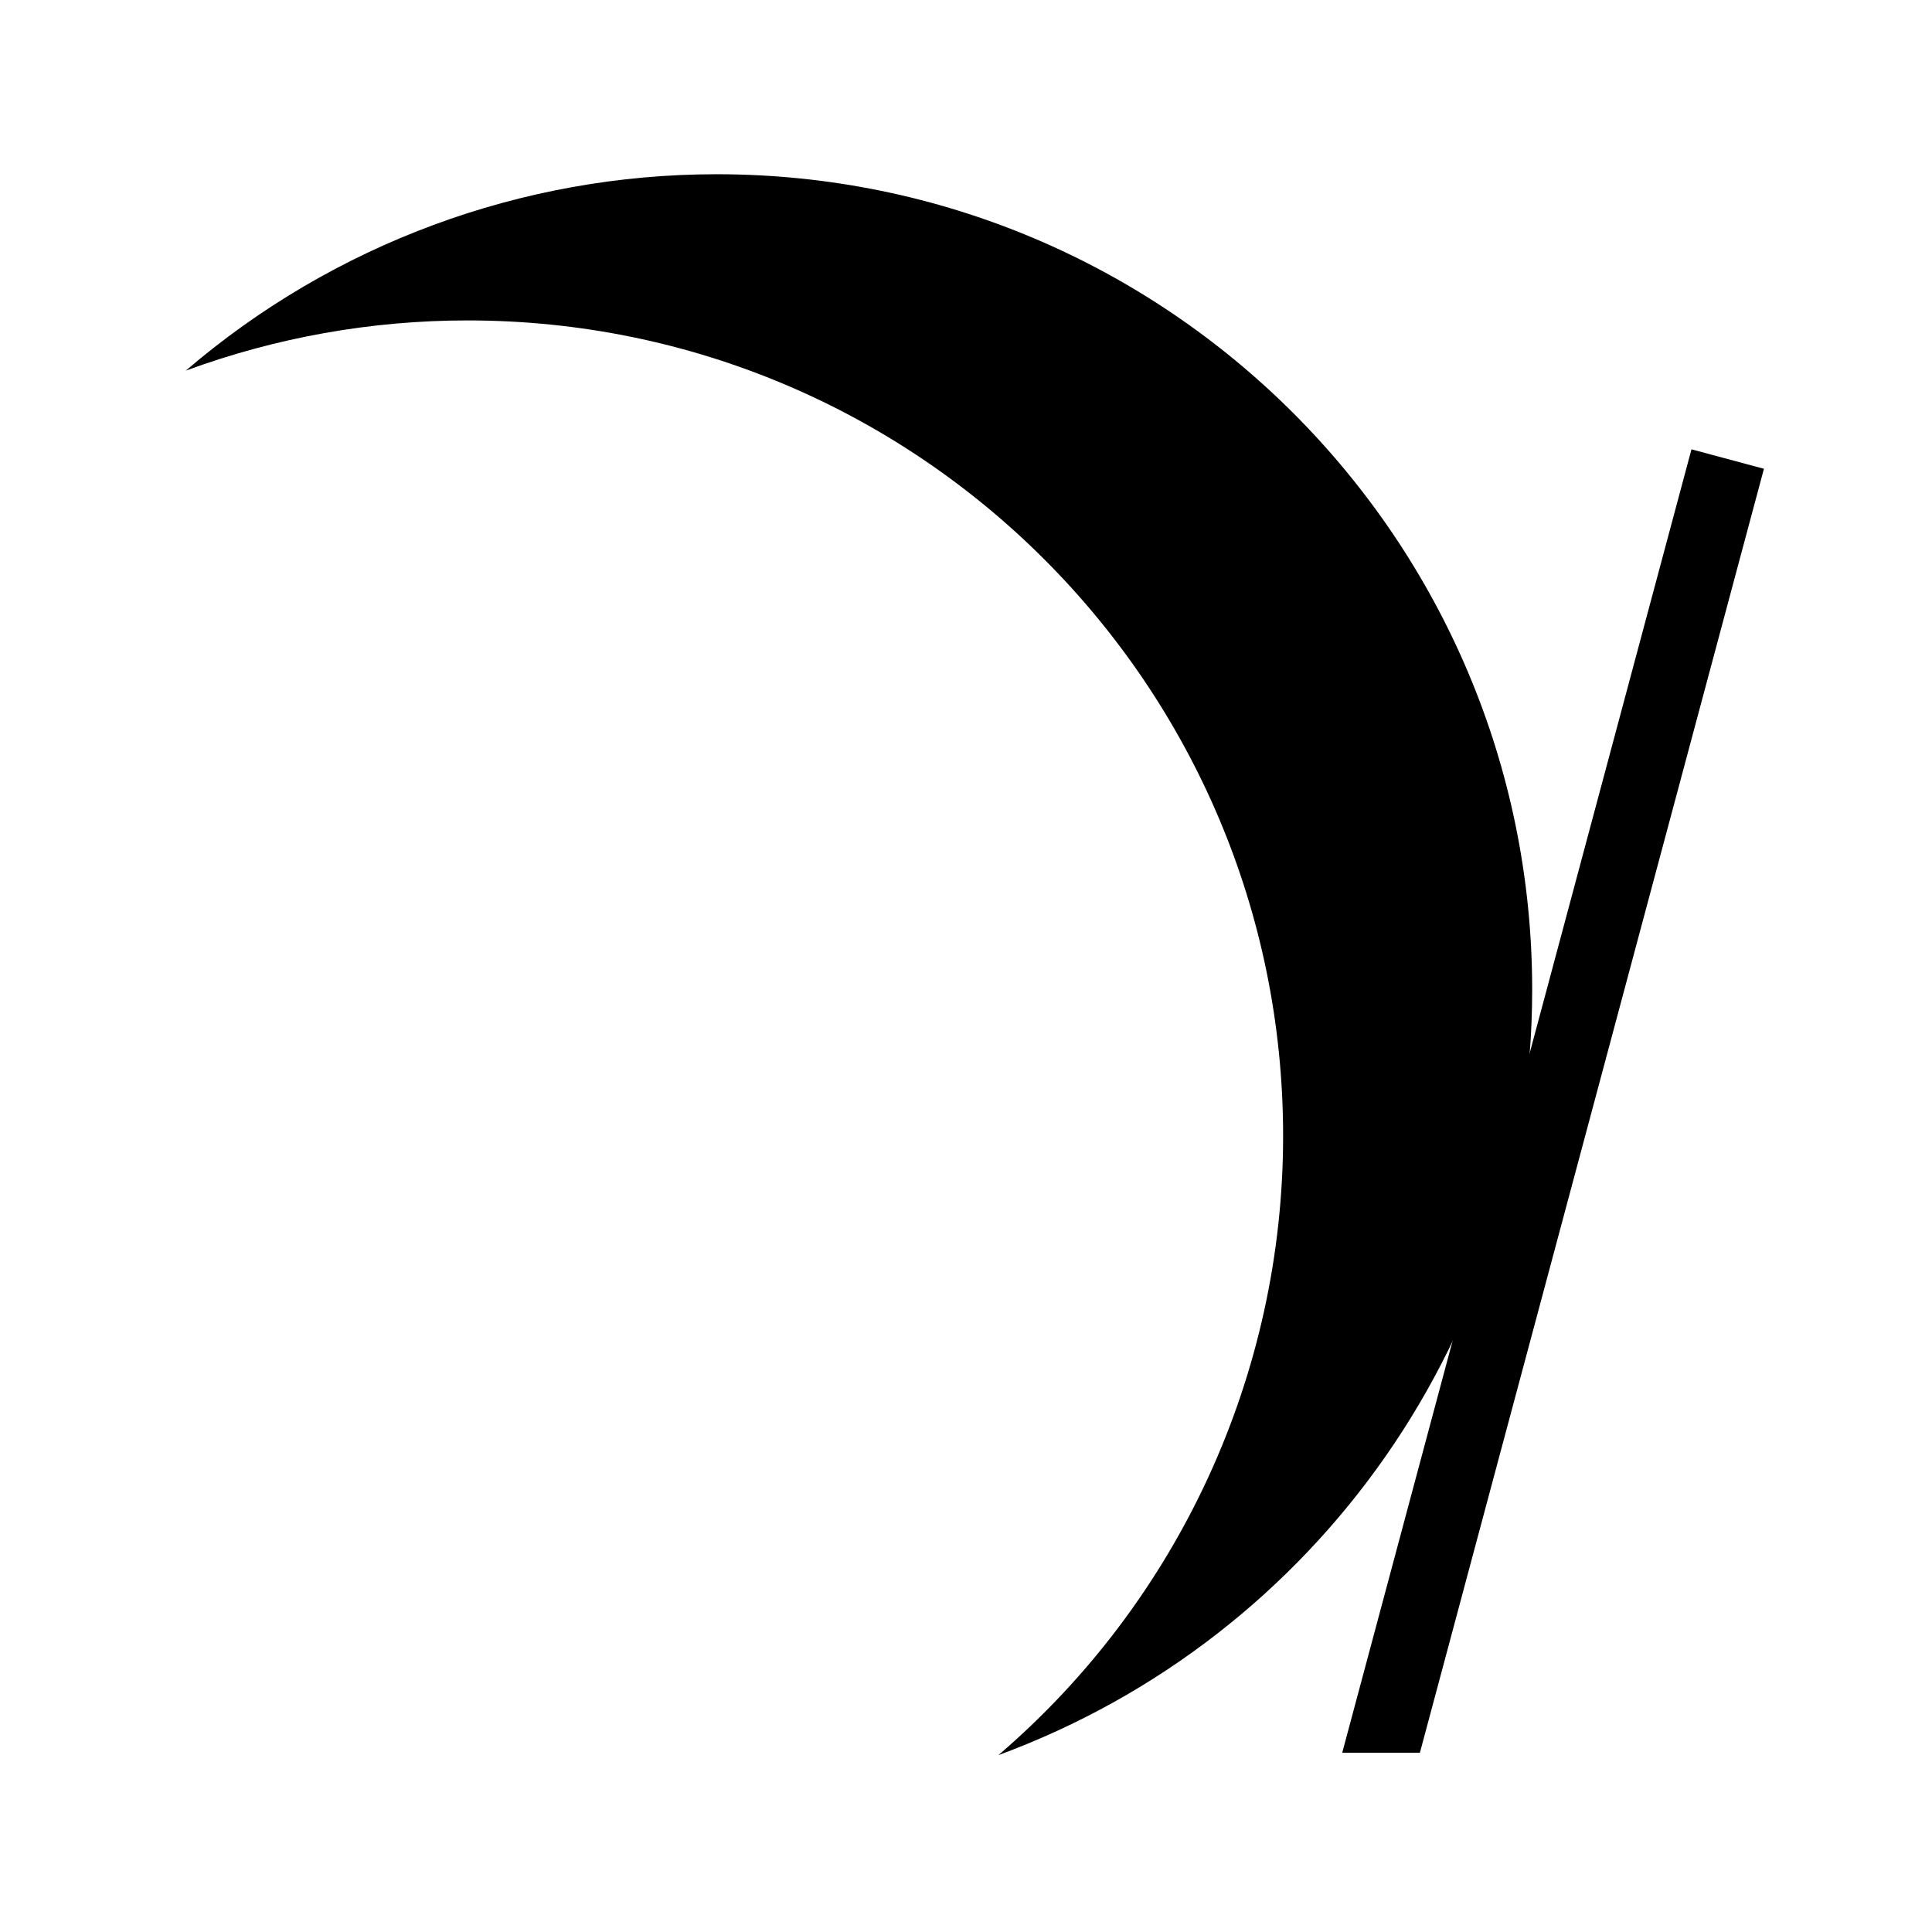
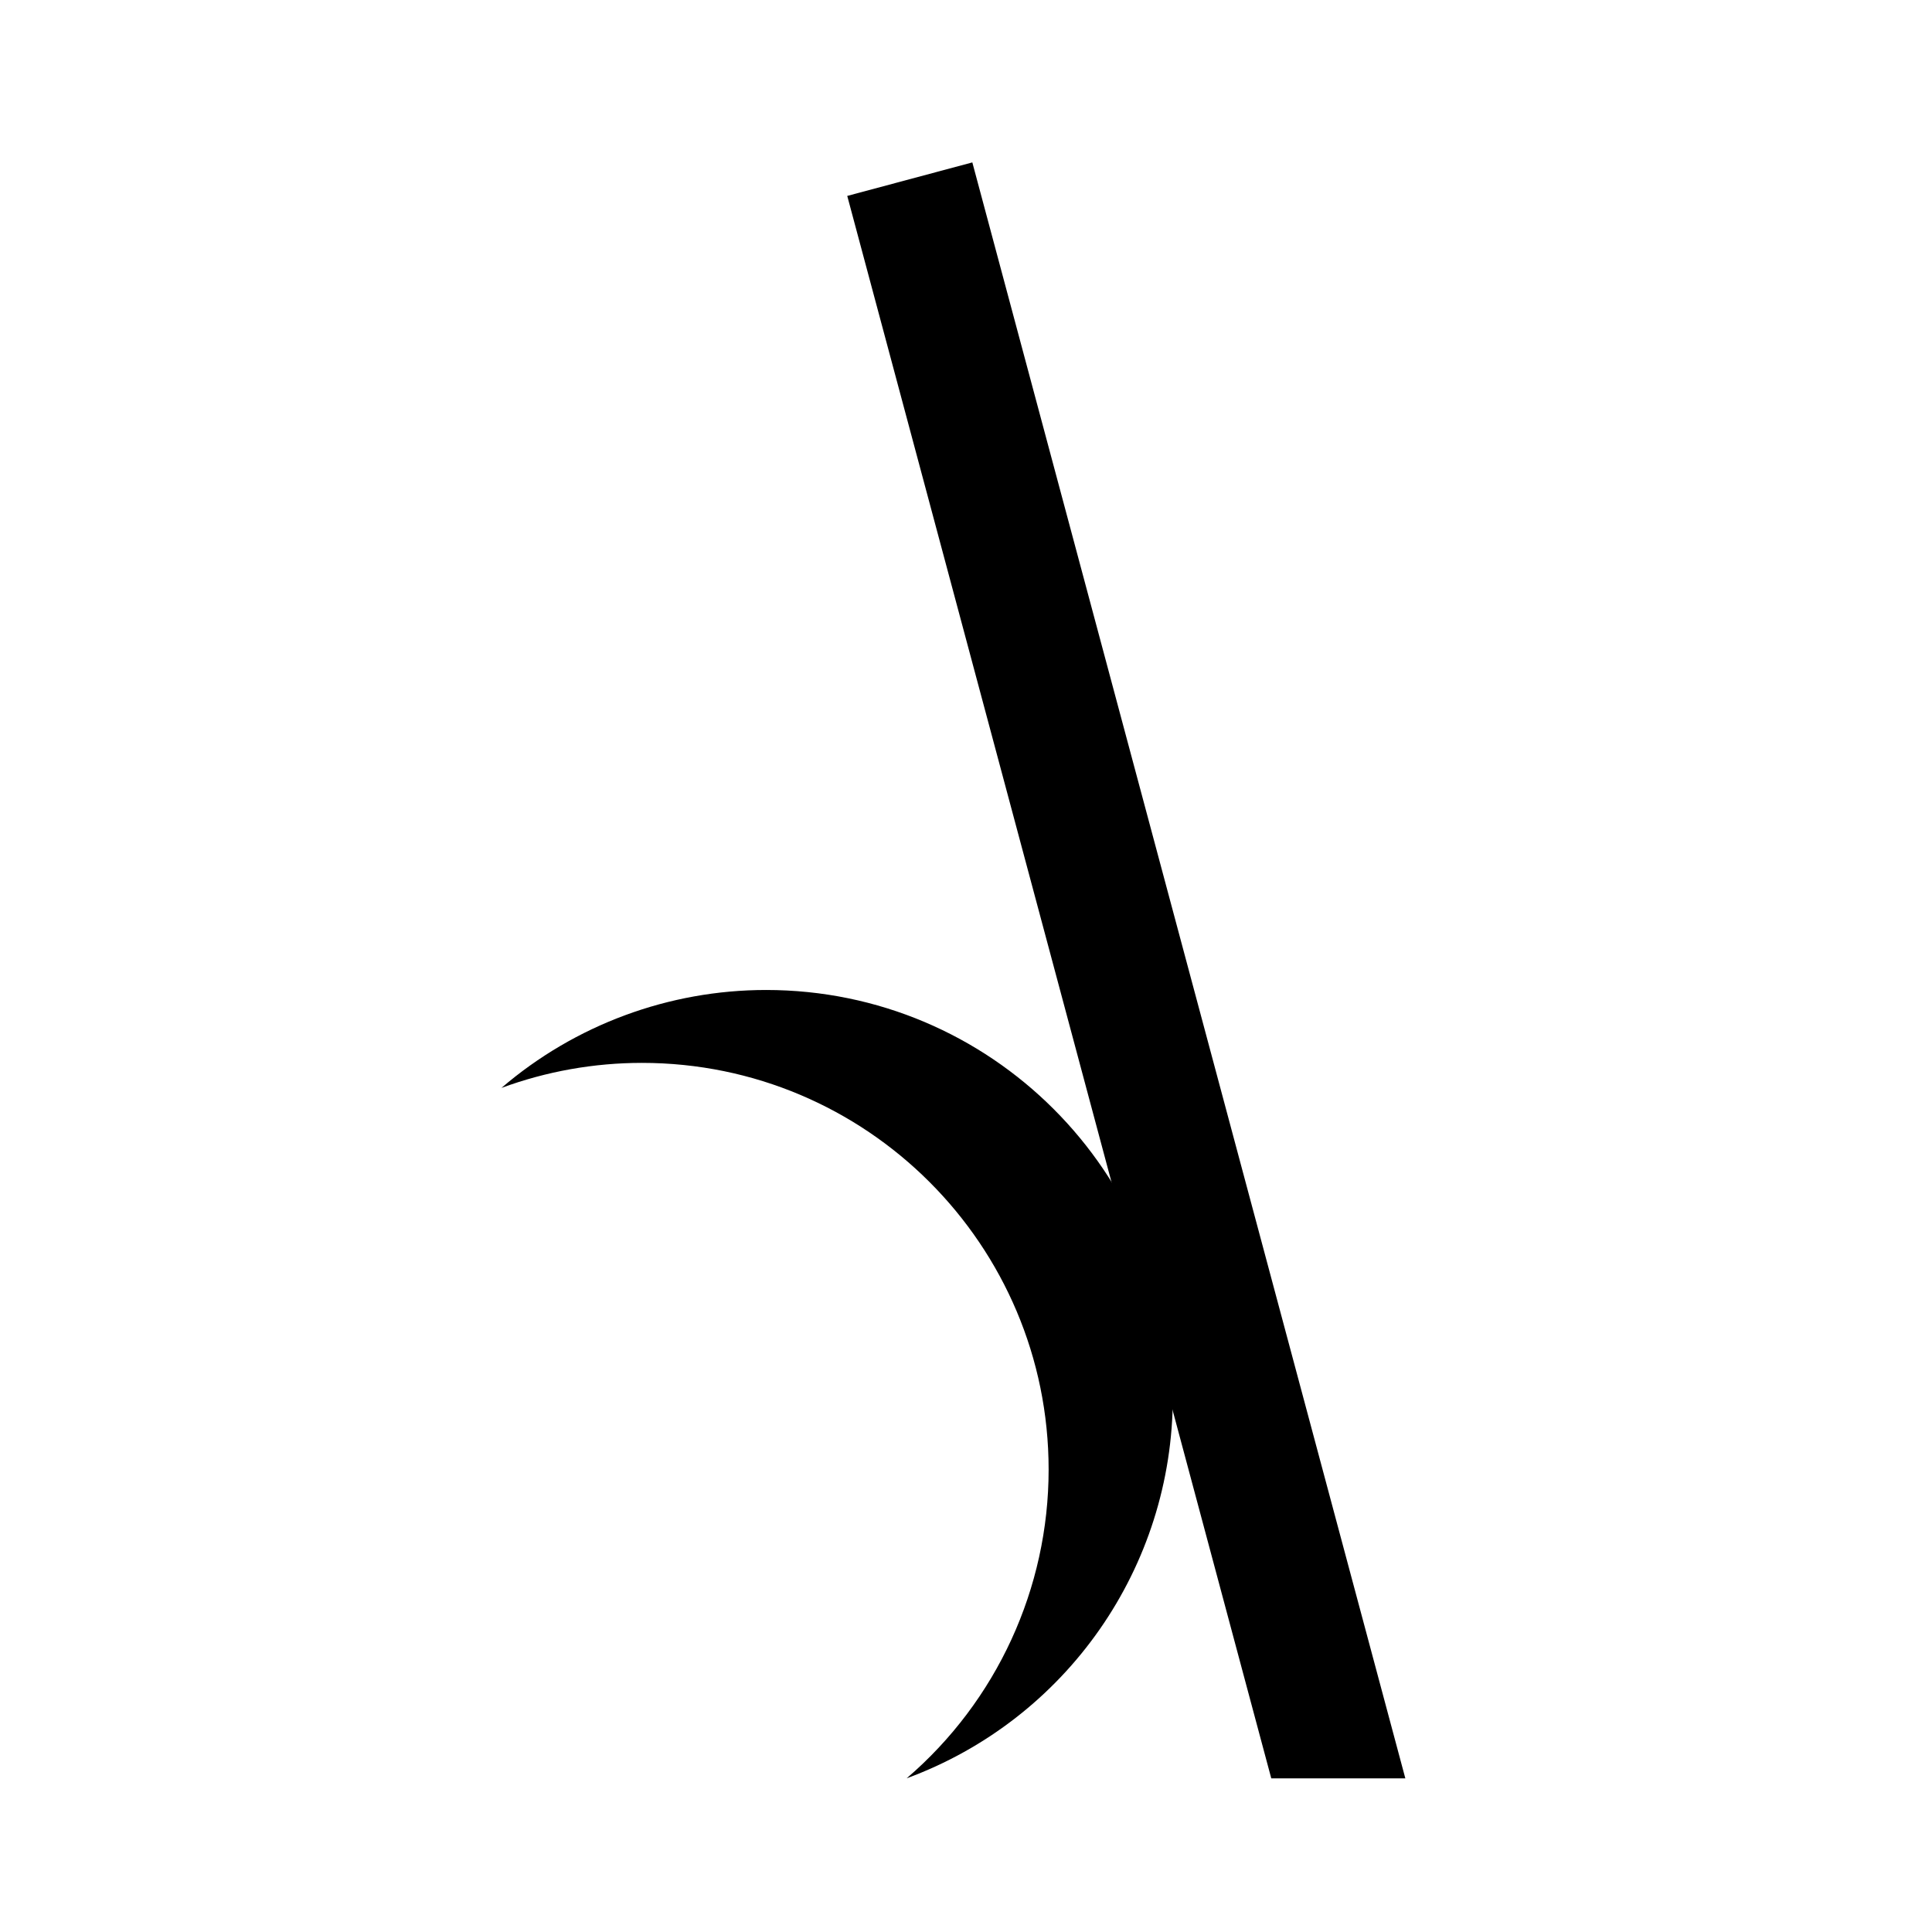
- <svg xmlns="http://www.w3.org/2000/svg" viewBox="0 0 200 200" aria-label="Tangent mark">
-   <g transform="matrix(1.655417,0,0,1.655417,-91.12684,-54.65122)">
-     <path fill="#000" d="m 99.861,43.909 a 51,51 0 0 0 -33.195,12.282 51,51 0 0 1 17.62,-3.14 51,51 0 0 1 51,51 51,51 0 0 1 -17.805,38.718 51,51 0 0 0 33.38,-47.86 51,51 0 0 0 -51,-51 z" />
-     <path fill="#000" d="m 171.159,17.406 -1.9e-4,84.385 4.692,-1.257 3e-5,-83.127 z" transform="rotate(15)" />
+ <svg xmlns="http://www.w3.org/2000/svg" width="200mm" height="200mm" viewBox="0 0 200 200" version="1.1" id="svg1">
+   <defs id="defs1" />
+   <g id="layer1">
+     <g id="g3" transform="matrix(1.11374,0,0,1.11374,-6.696679,-3.497759)">
+       <g id="g2">
+         <path id="path1" style="fill:#000000;fill-opacity:1;stroke-width:0.196" d="m 77.223,95.157 a 37.801,37.801 0 0 0 -24.604,9.104 37.801,37.801 0 0 1 13.06,-2.328 37.801,37.801 0 0 1 37.801,37.801 A 37.801,37.801 0 0 1 90.283,168.432 37.801,37.801 0 0 0 115.024,132.958 37.801,37.801 0 0 0 77.223,95.157 Z" />
+       </g>
+       <path id="rect1" style="font-variation-settings:'wght' 600;fill:#000000;fill-opacity:1;stroke-width:3.201" d="M 96.389,18.236 84.763,21.351 124.175,168.436 h 12.461 z" />
+     </g>
  </g>
</svg>
